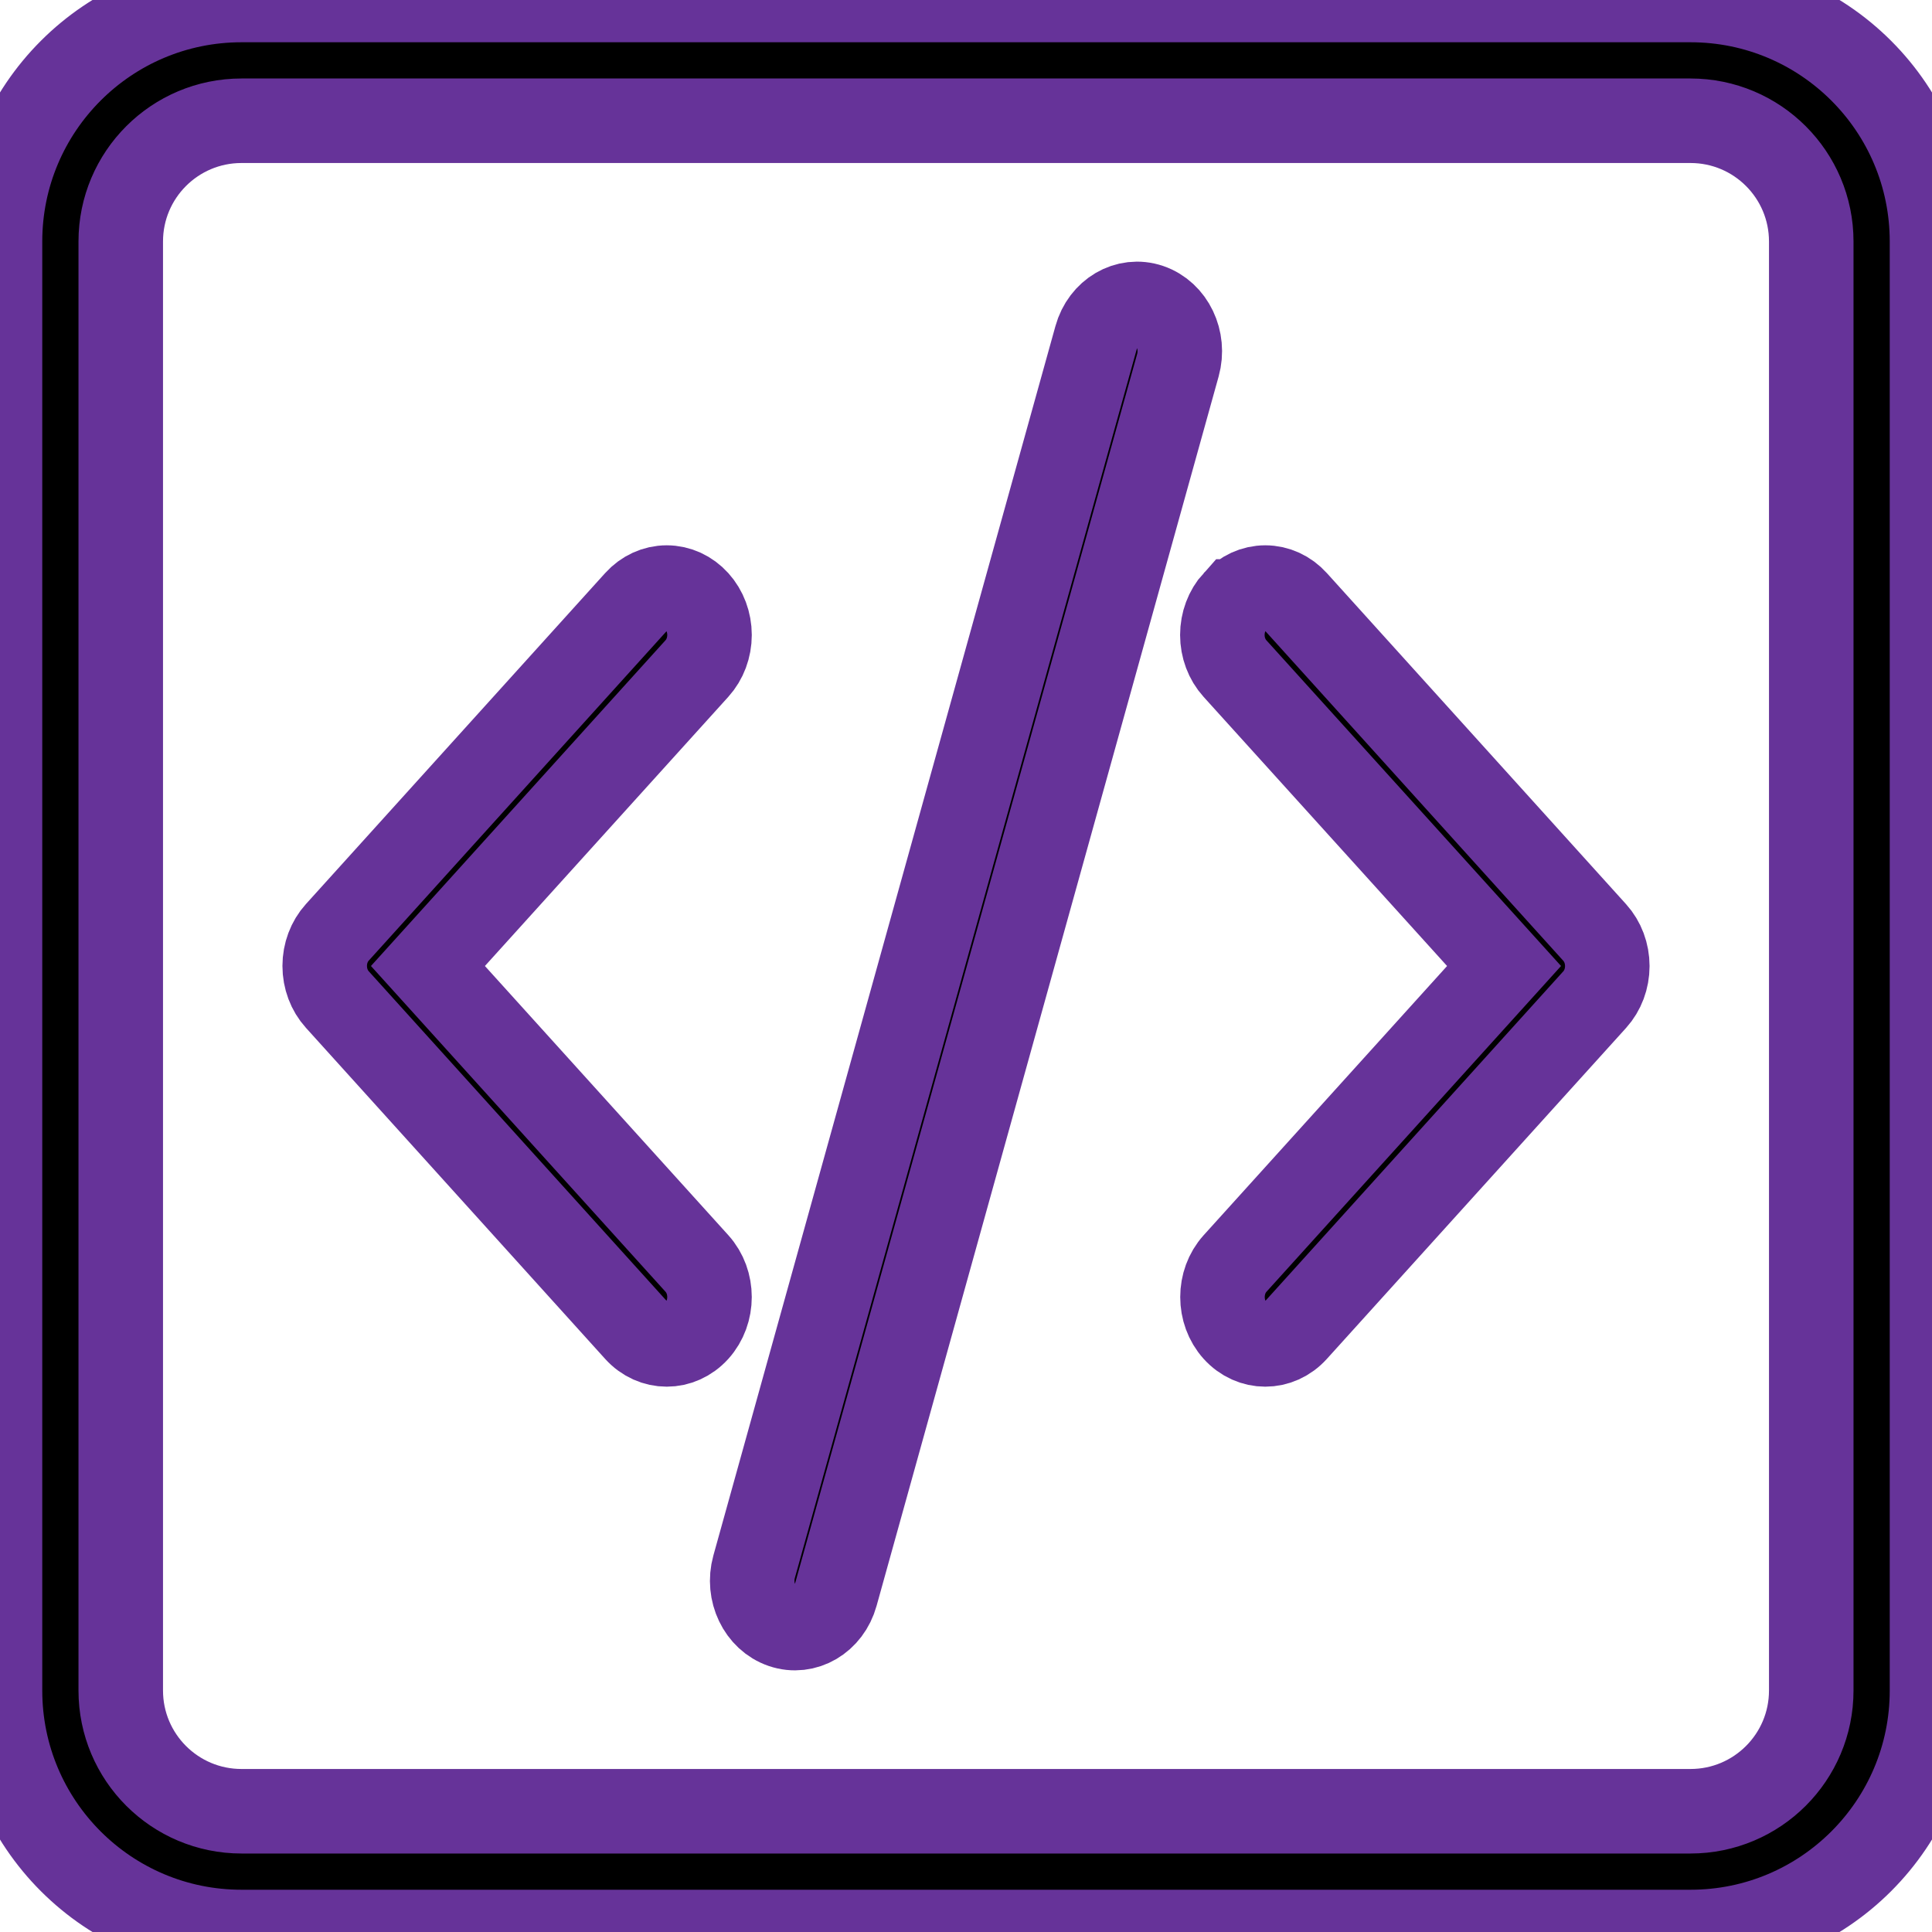
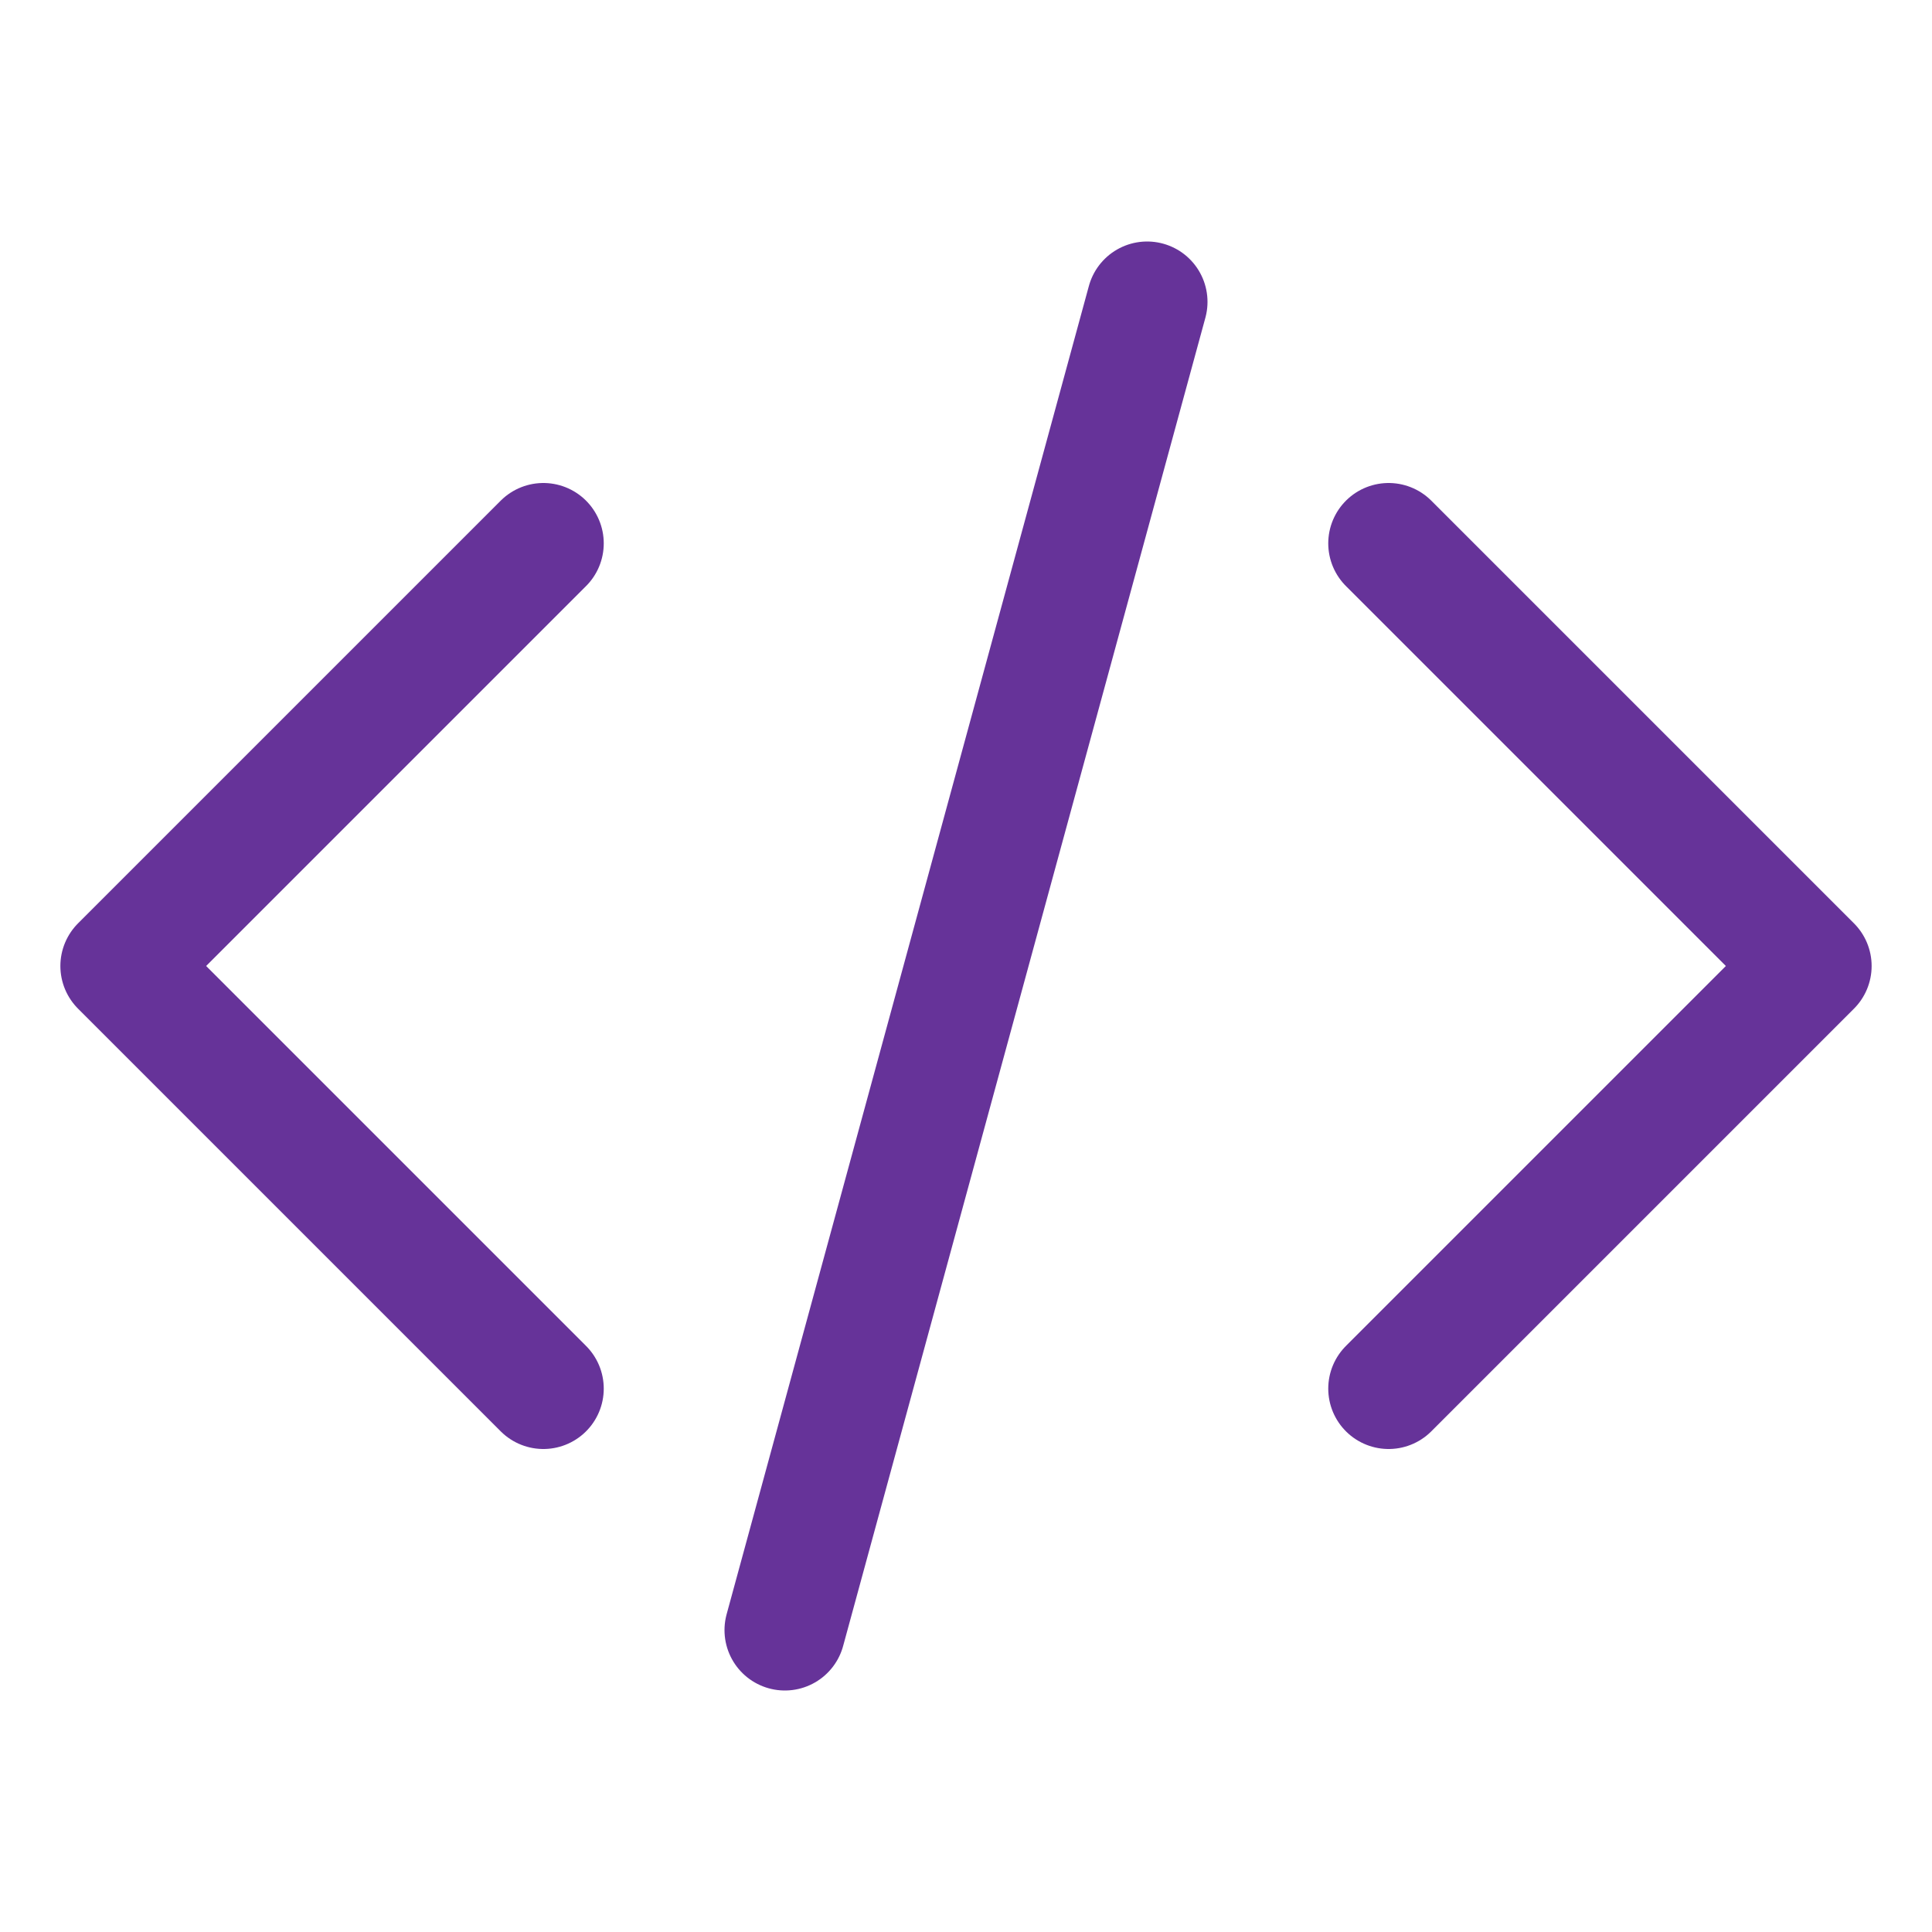
- <svg xmlns="http://www.w3.org/2000/svg" width="128" height="128" viewBox="0 0 16 16">
-   <style id="style14">
- 		path {
- 			stroke: #663399;
- 		}
- 		@media ( prefers-color-scheme: dark ) {
- 			path {
- 				stroke: #FBBF5D;
- 			}
- 		}
- 	</style>
-   <path style="stroke-width:0.7" d="M14 1a1 1 0 0 1 1 1v12a1 1 0 0 1-1 1H2a1 1 0 0 1-1-1V2a1 1 0 0 1 1-1h12zM2 0a2 2 0 0 0-2 2v12a2 2 0 0 0 2 2h12a2 2 0 0 0 2-2V2a2 2 0 0 0-2-2H2z" id="path16" />
-   <path style="stroke-width:0.7" d="M 9.755,3.024 A 0.354,0.392 0 1 0 9.078,2.794 L 6.245,12.976 a 0.354,0.392 0 0 0 0.677,0.23 z M 5.772,4.981 a 0.354,0.392 0 0 1 0,0.555 L 3.544,8 5.772,10.464 A 0.354,0.392 0 0 1 5.271,11.019 L 2.793,8.277 a 0.354,0.392 0 0 1 0,-0.555 l 2.478,-2.741 a 0.354,0.392 0 0 1 0.501,0 z m 4.455,0 a 0.354,0.392 0 0 0 0,0.555 L 12.456,8 10.228,10.464 a 0.354,0.392 0 0 0 0.501,0.555 l 2.478,-2.741 a 0.354,0.392 0 0 0 0,-0.555 L 10.729,4.981 a 0.354,0.392 0 0 0 -0.501,0 z" id="path18" />
+ <svg xmlns="http://www.w3.org/2000/svg" fill="none" viewBox="0 0 24 24" stroke-width="1.5" stroke="#663399" class="w-6 h-6">
+   <path stroke-linecap="round" stroke-linejoin="round" d="M17.25 6.75L22.5 12l-5.25 5.25m-10.5 0L1.5 12l5.25-5.25m7.5-3l-4.5 16.5" />
</svg>
